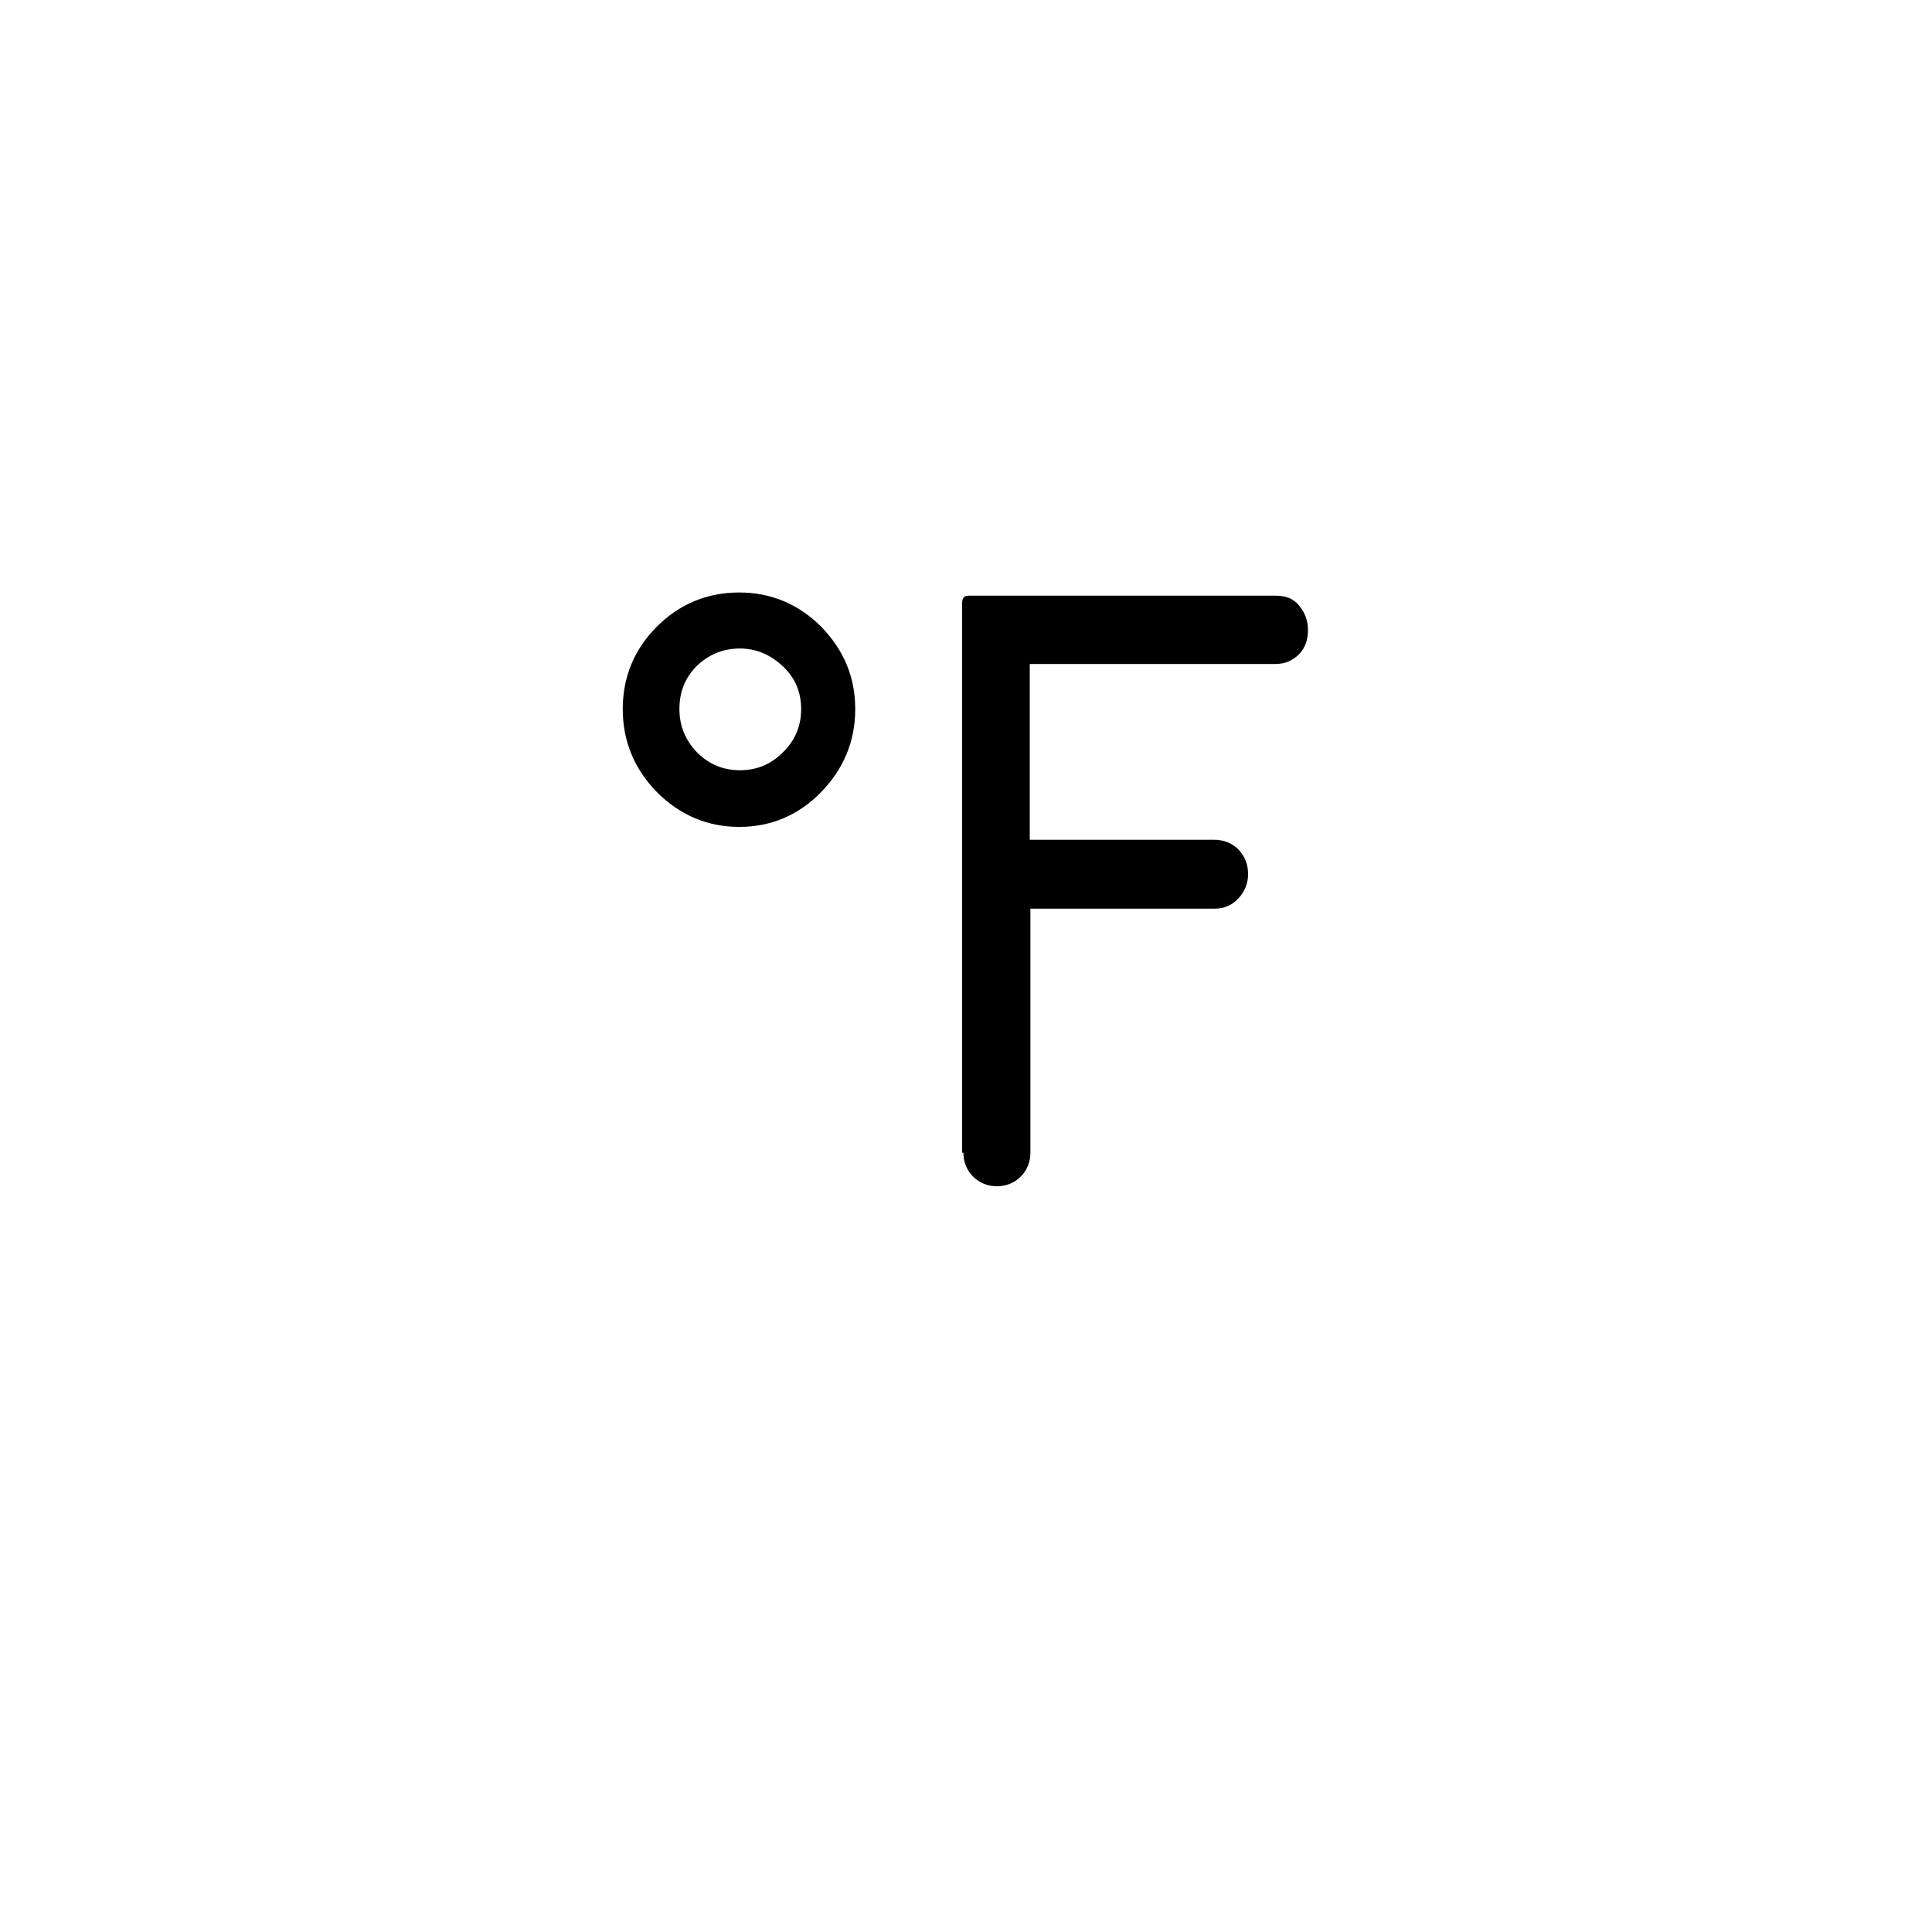
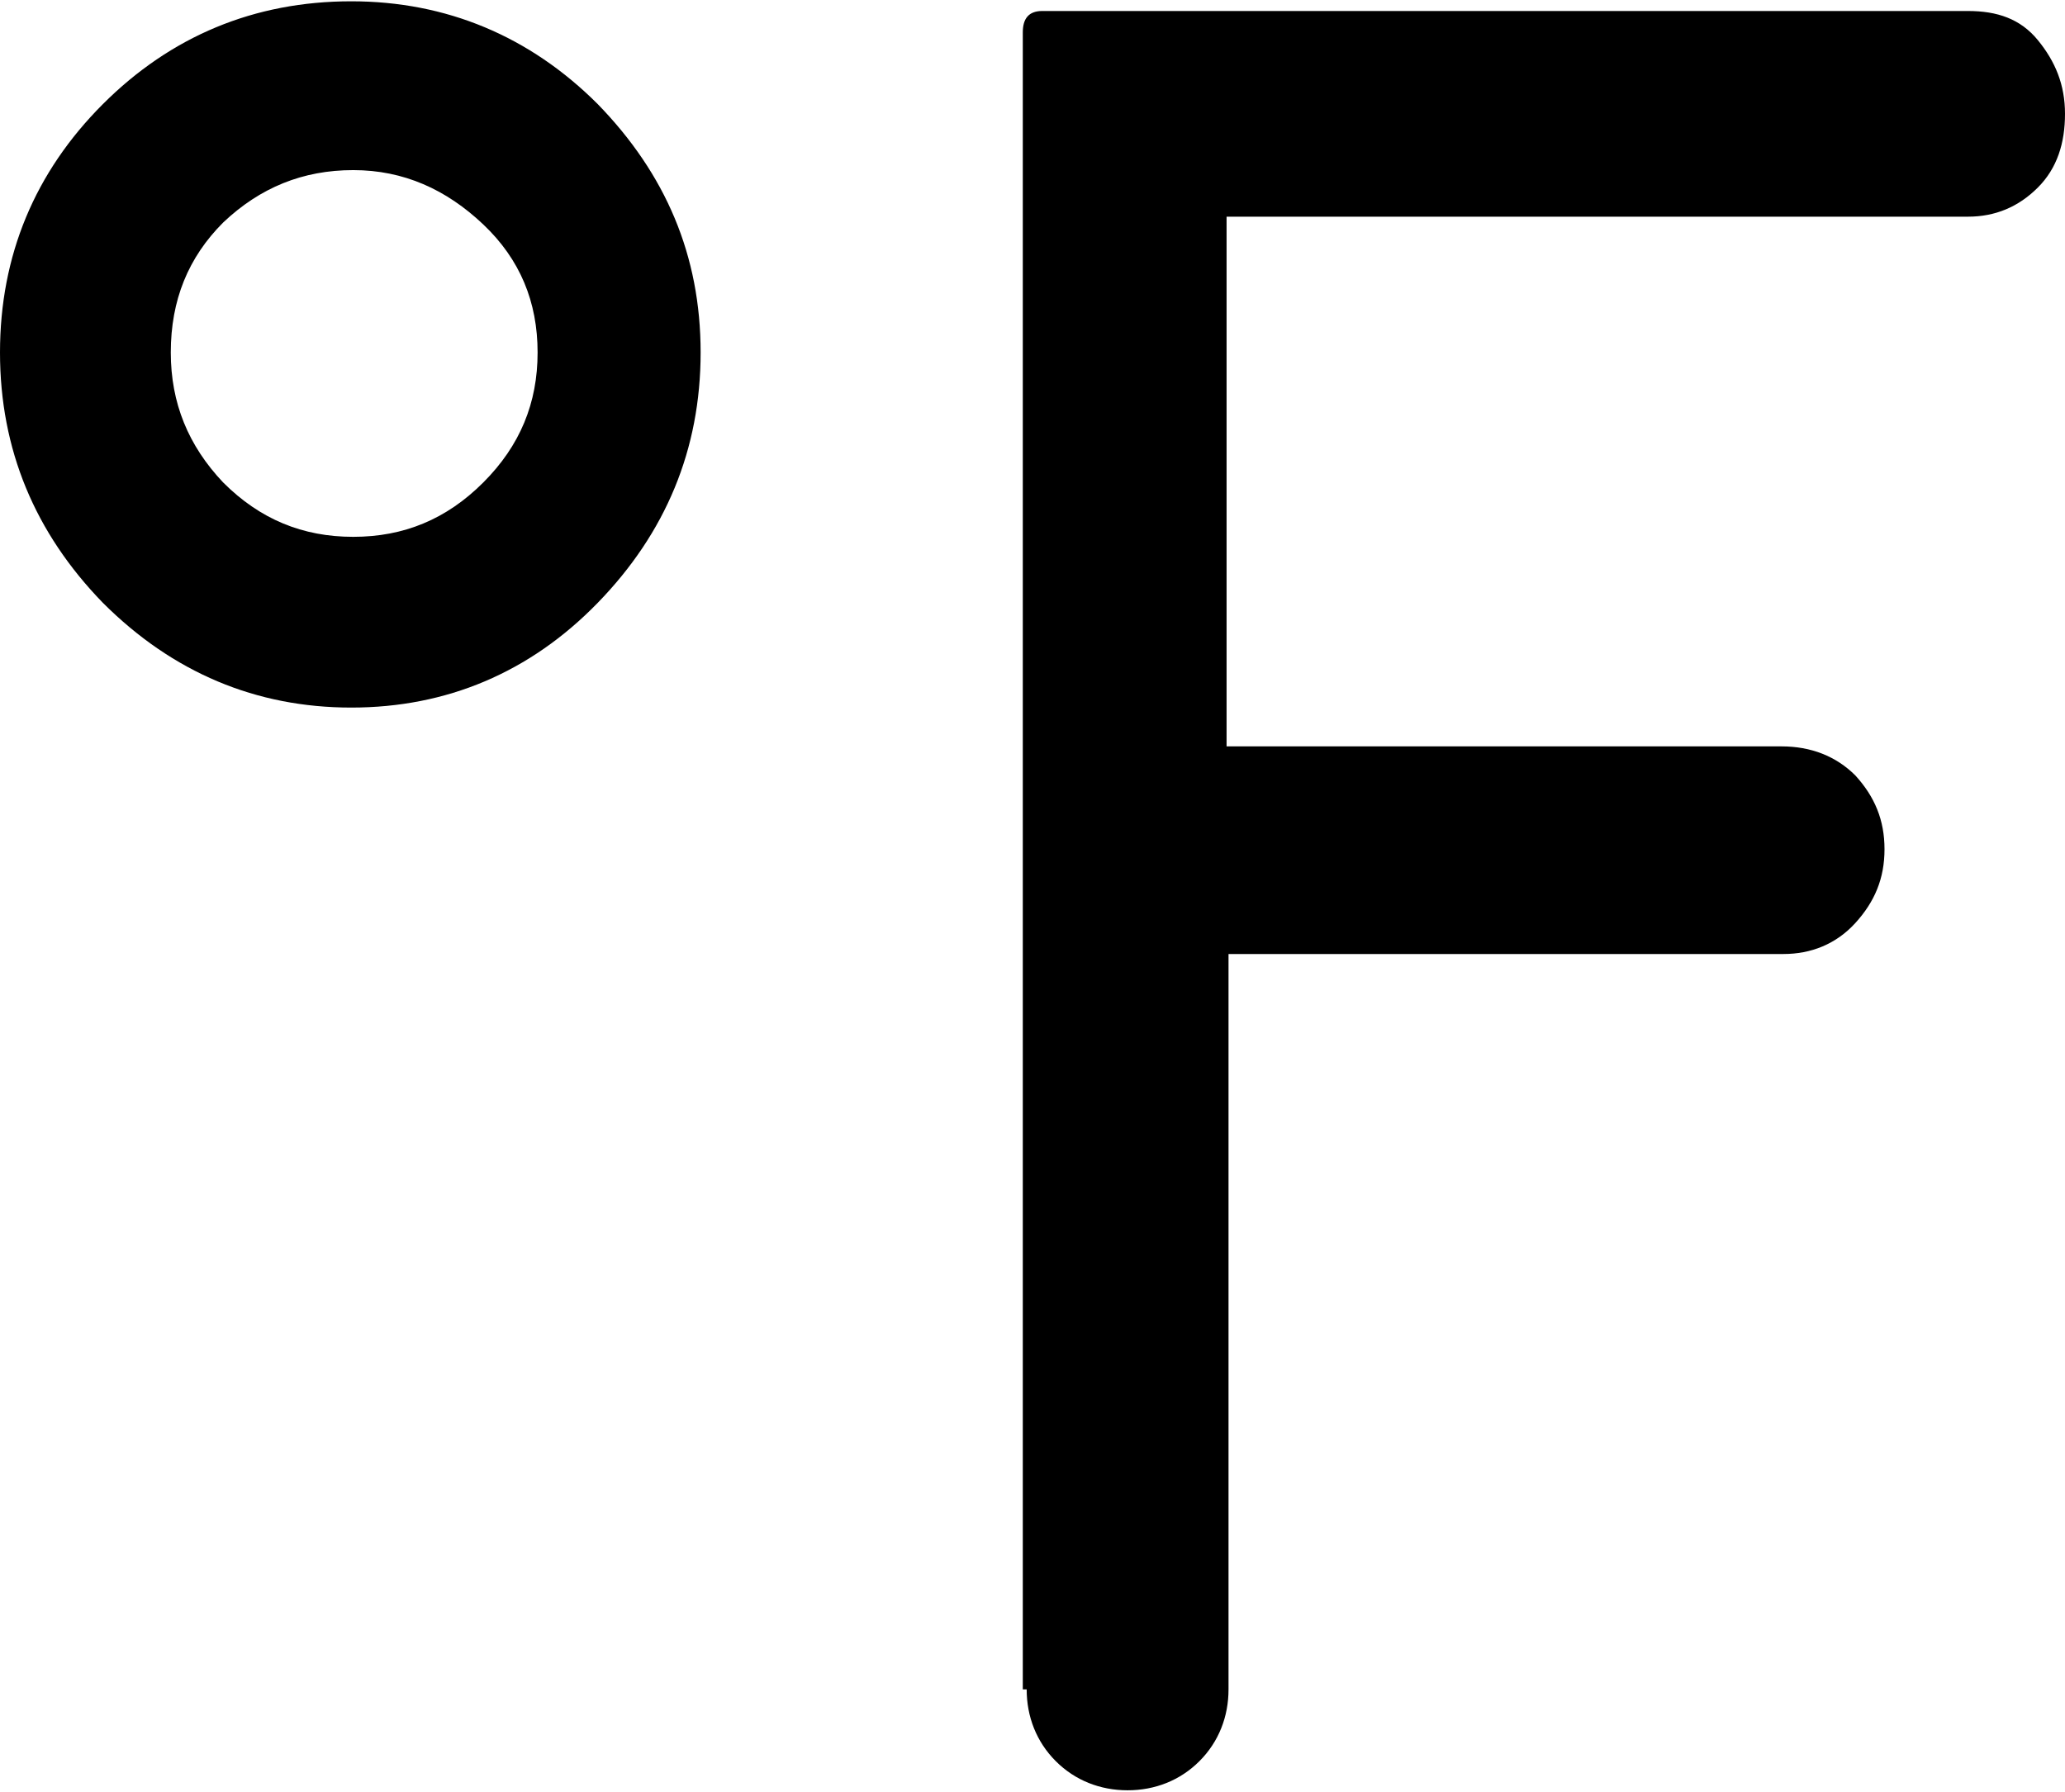
- <svg xmlns="http://www.w3.org/2000/svg" version="1.1" id="Layer_1" x="0px" y="0px" viewBox="0 0 30 30" style="enable-background:new 0 0 30 30;" xml:space="preserve">
-   <path d="M9.67,11.01c0-0.5,0.18-0.93,0.53-1.28s0.78-0.53,1.28-0.53c0.49,0,0.92,0.18,1.27,0.53c0.35,0.36,0.53,0.78,0.53,1.28  c0,0.5-0.18,0.93-0.53,1.29c-0.35,0.36-0.78,0.54-1.27,0.54s-0.92-0.18-1.28-0.54C9.85,11.94,9.67,11.51,9.67,11.01z M10.55,11.01  c0,0.26,0.09,0.48,0.27,0.67c0.19,0.19,0.41,0.28,0.67,0.28s0.48-0.09,0.67-0.28s0.28-0.41,0.28-0.67c0-0.26-0.09-0.48-0.28-0.66  c-0.19-0.18-0.41-0.28-0.67-0.28c-0.26,0-0.48,0.09-0.67,0.27C10.64,10.52,10.55,10.74,10.55,11.01z M14.96,17.9  c0,0.14,0.05,0.27,0.15,0.37s0.23,0.15,0.37,0.15c0.14,0,0.27-0.05,0.37-0.15c0.1-0.1,0.15-0.23,0.15-0.37v-3.79h2.86  c0.14,0,0.27-0.05,0.37-0.16s0.15-0.23,0.15-0.38c0-0.15-0.05-0.27-0.15-0.38c-0.1-0.1-0.23-0.15-0.38-0.15h-2.86v-2.73h3.82  c0.14,0,0.26-0.05,0.36-0.15s0.14-0.23,0.14-0.38s-0.05-0.27-0.14-0.38s-0.21-0.15-0.36-0.15h-4.77c-0.07,0-0.1,0.04-0.1,0.11V17.9z  " />
+ <svg xmlns="http://www.w3.org/2000/svg" version="1.1" id="Layer_1" x="0px" y="0px" viewBox="0 0 10.64 9.22" xml:space="preserve" width="590" height="512">
+   <defs id="defs1" />
+   <path d="M 0,1.81 C 0,1.31 0.18,0.88 0.53,0.53 0.88,0.18 1.31,0 1.81,0 2.3,0 2.73,0.18 3.08,0.53 3.43,0.89 3.61,1.31 3.61,1.81 3.61,2.31 3.43,2.74 3.08,3.1 2.73,3.46 2.3,3.64 1.81,3.64 1.32,3.64 0.89,3.46 0.53,3.1 0.18,2.74 0,2.31 0,1.81 Z m 0.88,0 c 0,0.26 0.09,0.48 0.27,0.67 C 1.34,2.67 1.56,2.76 1.82,2.76 2.08,2.76 2.3,2.67 2.49,2.48 2.68,2.29 2.77,2.07 2.77,1.81 2.77,1.55 2.68,1.33 2.49,1.15 2.3,0.97 2.08,0.87 1.82,0.87 1.56,0.87 1.34,0.96 1.15,1.14 0.97,1.32 0.88,1.54 0.88,1.81 Z M 5.29,8.7 c 0,0.14 0.05,0.27 0.15,0.37 0.1,0.1 0.23,0.15 0.37,0.15 0.14,0 0.27,-0.05 0.37,-0.15 C 6.28,8.97 6.33,8.84 6.33,8.7 V 4.91 H 9.19 C 9.33,4.91 9.46,4.86 9.56,4.75 9.66,4.64 9.71,4.52 9.71,4.37 9.71,4.22 9.66,4.1 9.56,3.99 9.46,3.89 9.33,3.84 9.18,3.84 H 6.32 V 1.11 h 3.82 c 0.14,0 0.26,-0.05 0.36,-0.15 0.1,-0.1 0.14,-0.23 0.14,-0.38 C 10.64,0.43 10.59,0.31 10.5,0.2 10.41,0.09 10.29,0.05 10.14,0.05 H 5.37 c -0.07,0 -0.1,0.04 -0.1,0.11 V 8.7 Z" id="path1" />
</svg>
